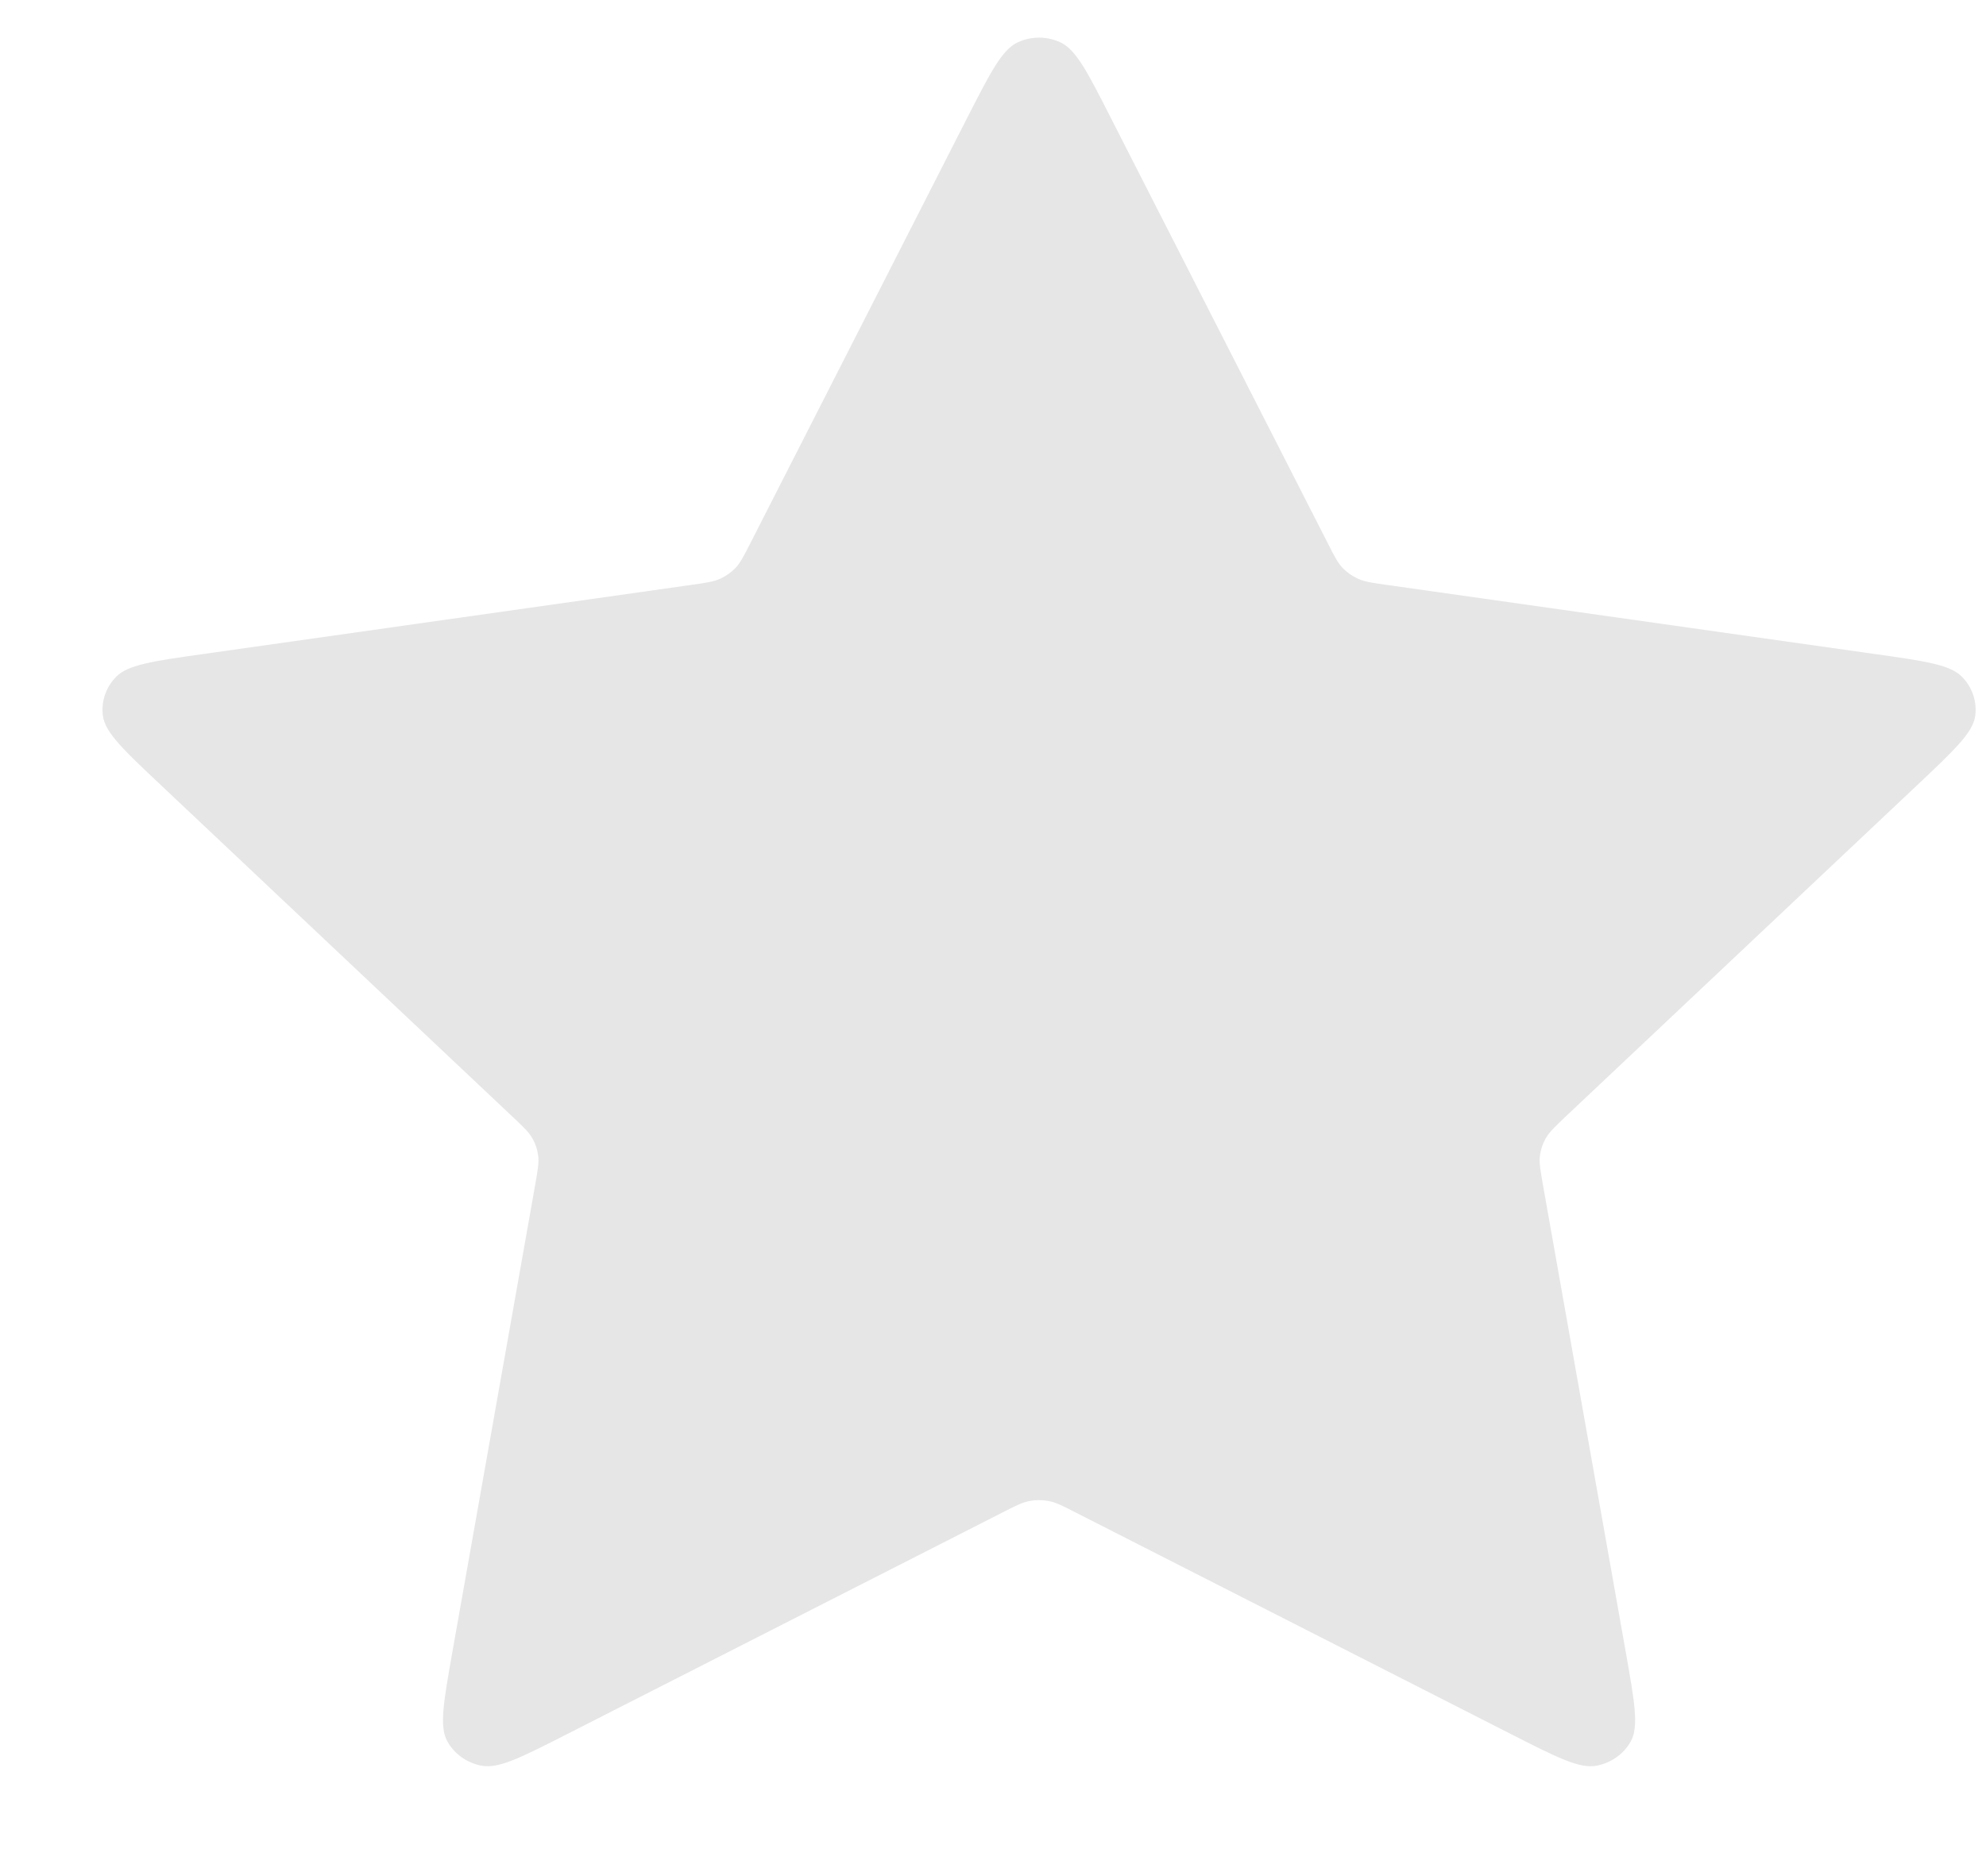
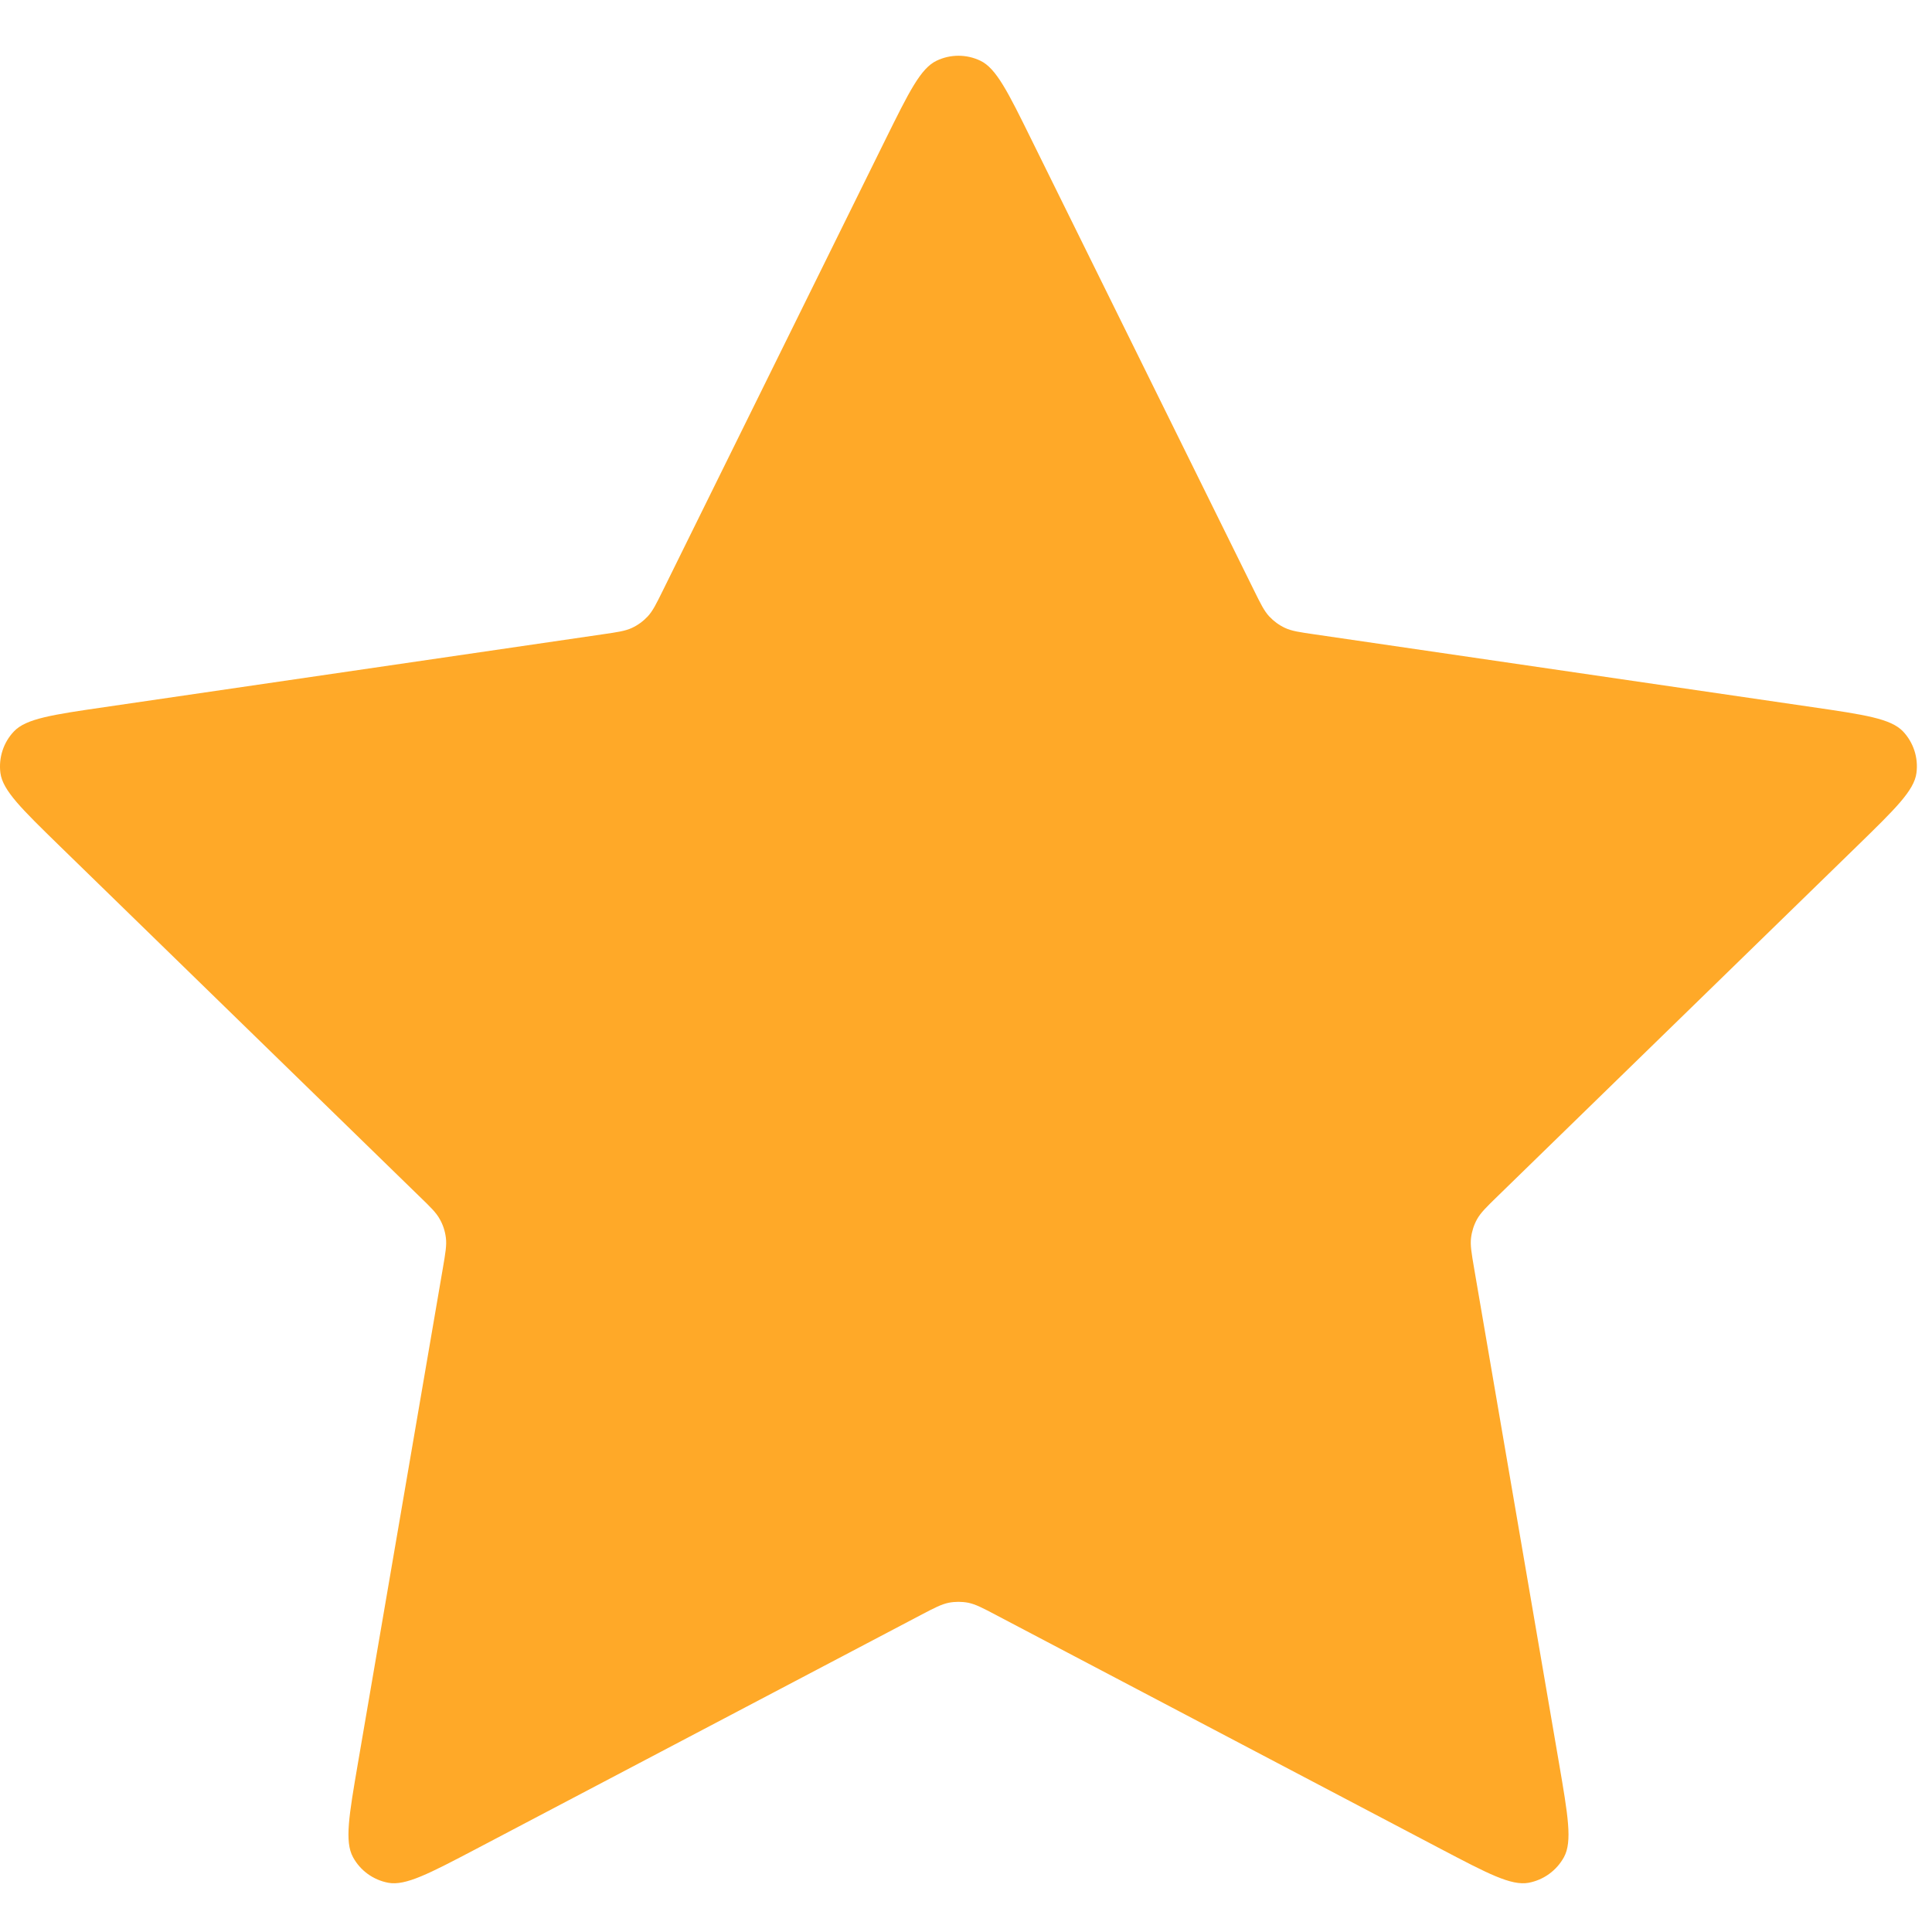
- <svg xmlns="http://www.w3.org/2000/svg" width="18" height="17" viewBox="0 0 18 17" fill="none">
-   <path d="M8.771 1.059C8.979 0.652 9.083 0.449 9.224 0.384C9.346 0.327 9.489 0.327 9.611 0.384C9.752 0.449 9.856 0.652 10.063 1.059L12.033 4.922C12.094 5.042 12.124 5.102 12.169 5.149C12.209 5.19 12.257 5.223 12.309 5.247C12.369 5.274 12.438 5.284 12.574 5.303L16.979 5.927C17.443 5.992 17.675 6.025 17.782 6.135C17.876 6.23 17.92 6.361 17.902 6.492C17.881 6.641 17.713 6.8 17.378 7.116L14.191 10.121C14.092 10.215 14.043 10.262 14.011 10.317C13.982 10.367 13.964 10.421 13.957 10.477C13.949 10.54 13.961 10.606 13.984 10.739L14.736 14.982C14.815 15.43 14.855 15.654 14.78 15.787C14.716 15.902 14.6 15.983 14.467 16.007C14.313 16.035 14.106 15.929 13.691 15.718L9.753 13.713C9.63 13.65 9.569 13.619 9.504 13.607C9.447 13.596 9.388 13.596 9.331 13.607C9.266 13.619 9.205 13.65 9.082 13.713L5.144 15.718C4.729 15.929 4.522 16.035 4.368 16.007C4.235 15.983 4.119 15.902 4.055 15.787C3.98 15.654 4.02 15.43 4.099 14.982L4.851 10.739C4.874 10.606 4.886 10.54 4.878 10.477C4.871 10.421 4.853 10.367 4.824 10.317C4.792 10.262 4.743 10.215 4.643 10.121L1.457 7.116C1.121 6.8 0.954 6.641 0.933 6.492C0.915 6.361 0.959 6.23 1.053 6.135C1.16 6.025 1.392 5.992 1.856 5.927L6.26 5.303C6.397 5.284 6.466 5.274 6.526 5.247C6.578 5.223 6.626 5.19 6.666 5.149C6.71 5.102 6.741 5.042 6.802 4.922L8.771 1.059Z" fill="#E6E6E6" />
+ <svg xmlns="http://www.w3.org/2000/svg" width="19" height="19" viewBox="0 0 19 19" fill="none">
+   <path d="M8.708 1.372C8.939 0.905 9.054 0.671 9.211 0.597C9.347 0.532 9.505 0.532 9.641 0.597C9.797 0.671 9.913 0.905 10.143 1.372L12.33 5.801C12.398 5.939 12.432 6.008 12.482 6.062C12.526 6.109 12.579 6.148 12.637 6.175C12.703 6.206 12.779 6.217 12.931 6.239L17.823 6.954C18.338 7.029 18.595 7.067 18.715 7.193C18.818 7.302 18.867 7.453 18.847 7.602C18.825 7.774 18.638 7.955 18.265 8.319L14.727 11.765C14.617 11.872 14.562 11.926 14.526 11.99C14.495 12.046 14.475 12.108 14.467 12.173C14.458 12.245 14.471 12.321 14.497 12.473L15.332 17.34C15.42 17.854 15.464 18.11 15.381 18.263C15.309 18.395 15.181 18.488 15.033 18.516C14.862 18.547 14.632 18.426 14.171 18.184L9.798 15.884C9.662 15.812 9.594 15.777 9.522 15.762C9.458 15.75 9.393 15.75 9.33 15.762C9.258 15.777 9.19 15.812 9.053 15.884L4.681 18.184C4.22 18.426 3.989 18.547 3.819 18.516C3.67 18.488 3.542 18.395 3.471 18.263C3.388 18.11 3.432 17.854 3.52 17.34L4.355 12.473C4.381 12.321 4.394 12.245 4.385 12.173C4.377 12.108 4.357 12.046 4.325 11.99C4.29 11.926 4.235 11.872 4.124 11.765L0.586 8.319C0.213 7.955 0.027 7.774 0.004 7.602C-0.015 7.453 0.033 7.302 0.137 7.193C0.256 7.067 0.514 7.029 1.029 6.954L5.92 6.239C6.072 6.217 6.148 6.206 6.215 6.175C6.273 6.148 6.326 6.109 6.37 6.062C6.42 6.008 6.454 5.939 6.522 5.801L8.708 1.372Z" fill="#FFA928" />
</svg>
